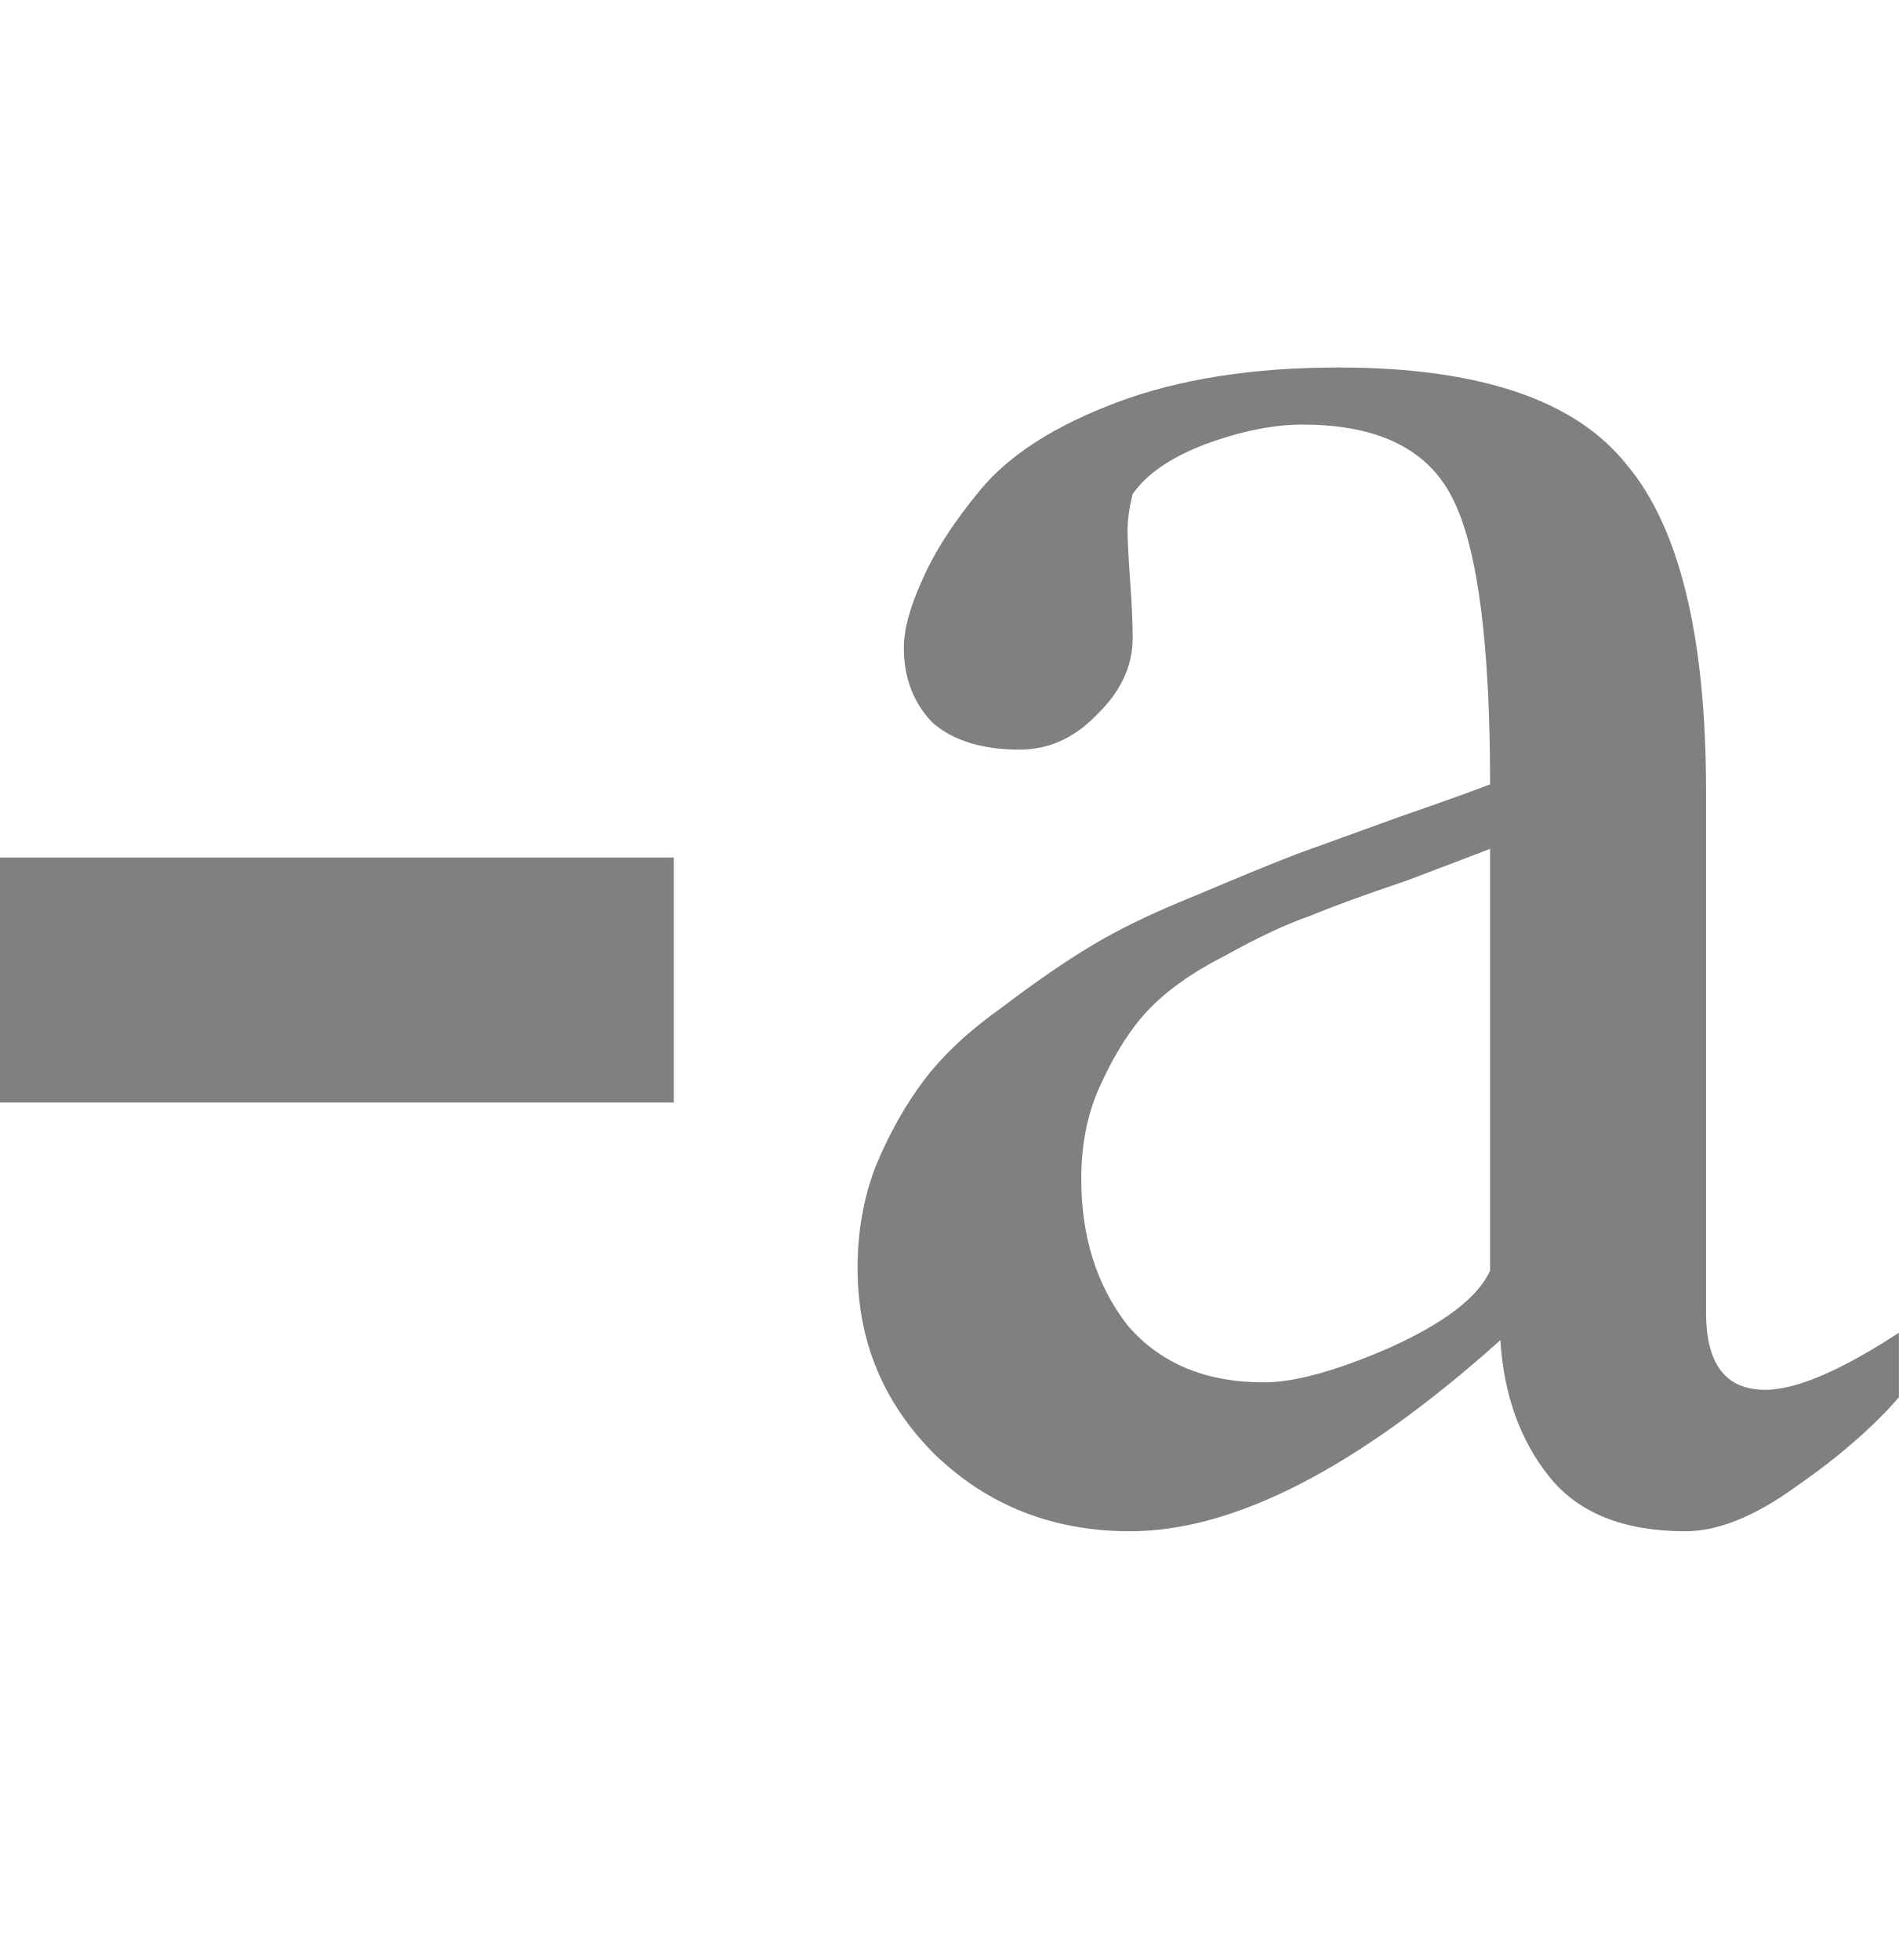
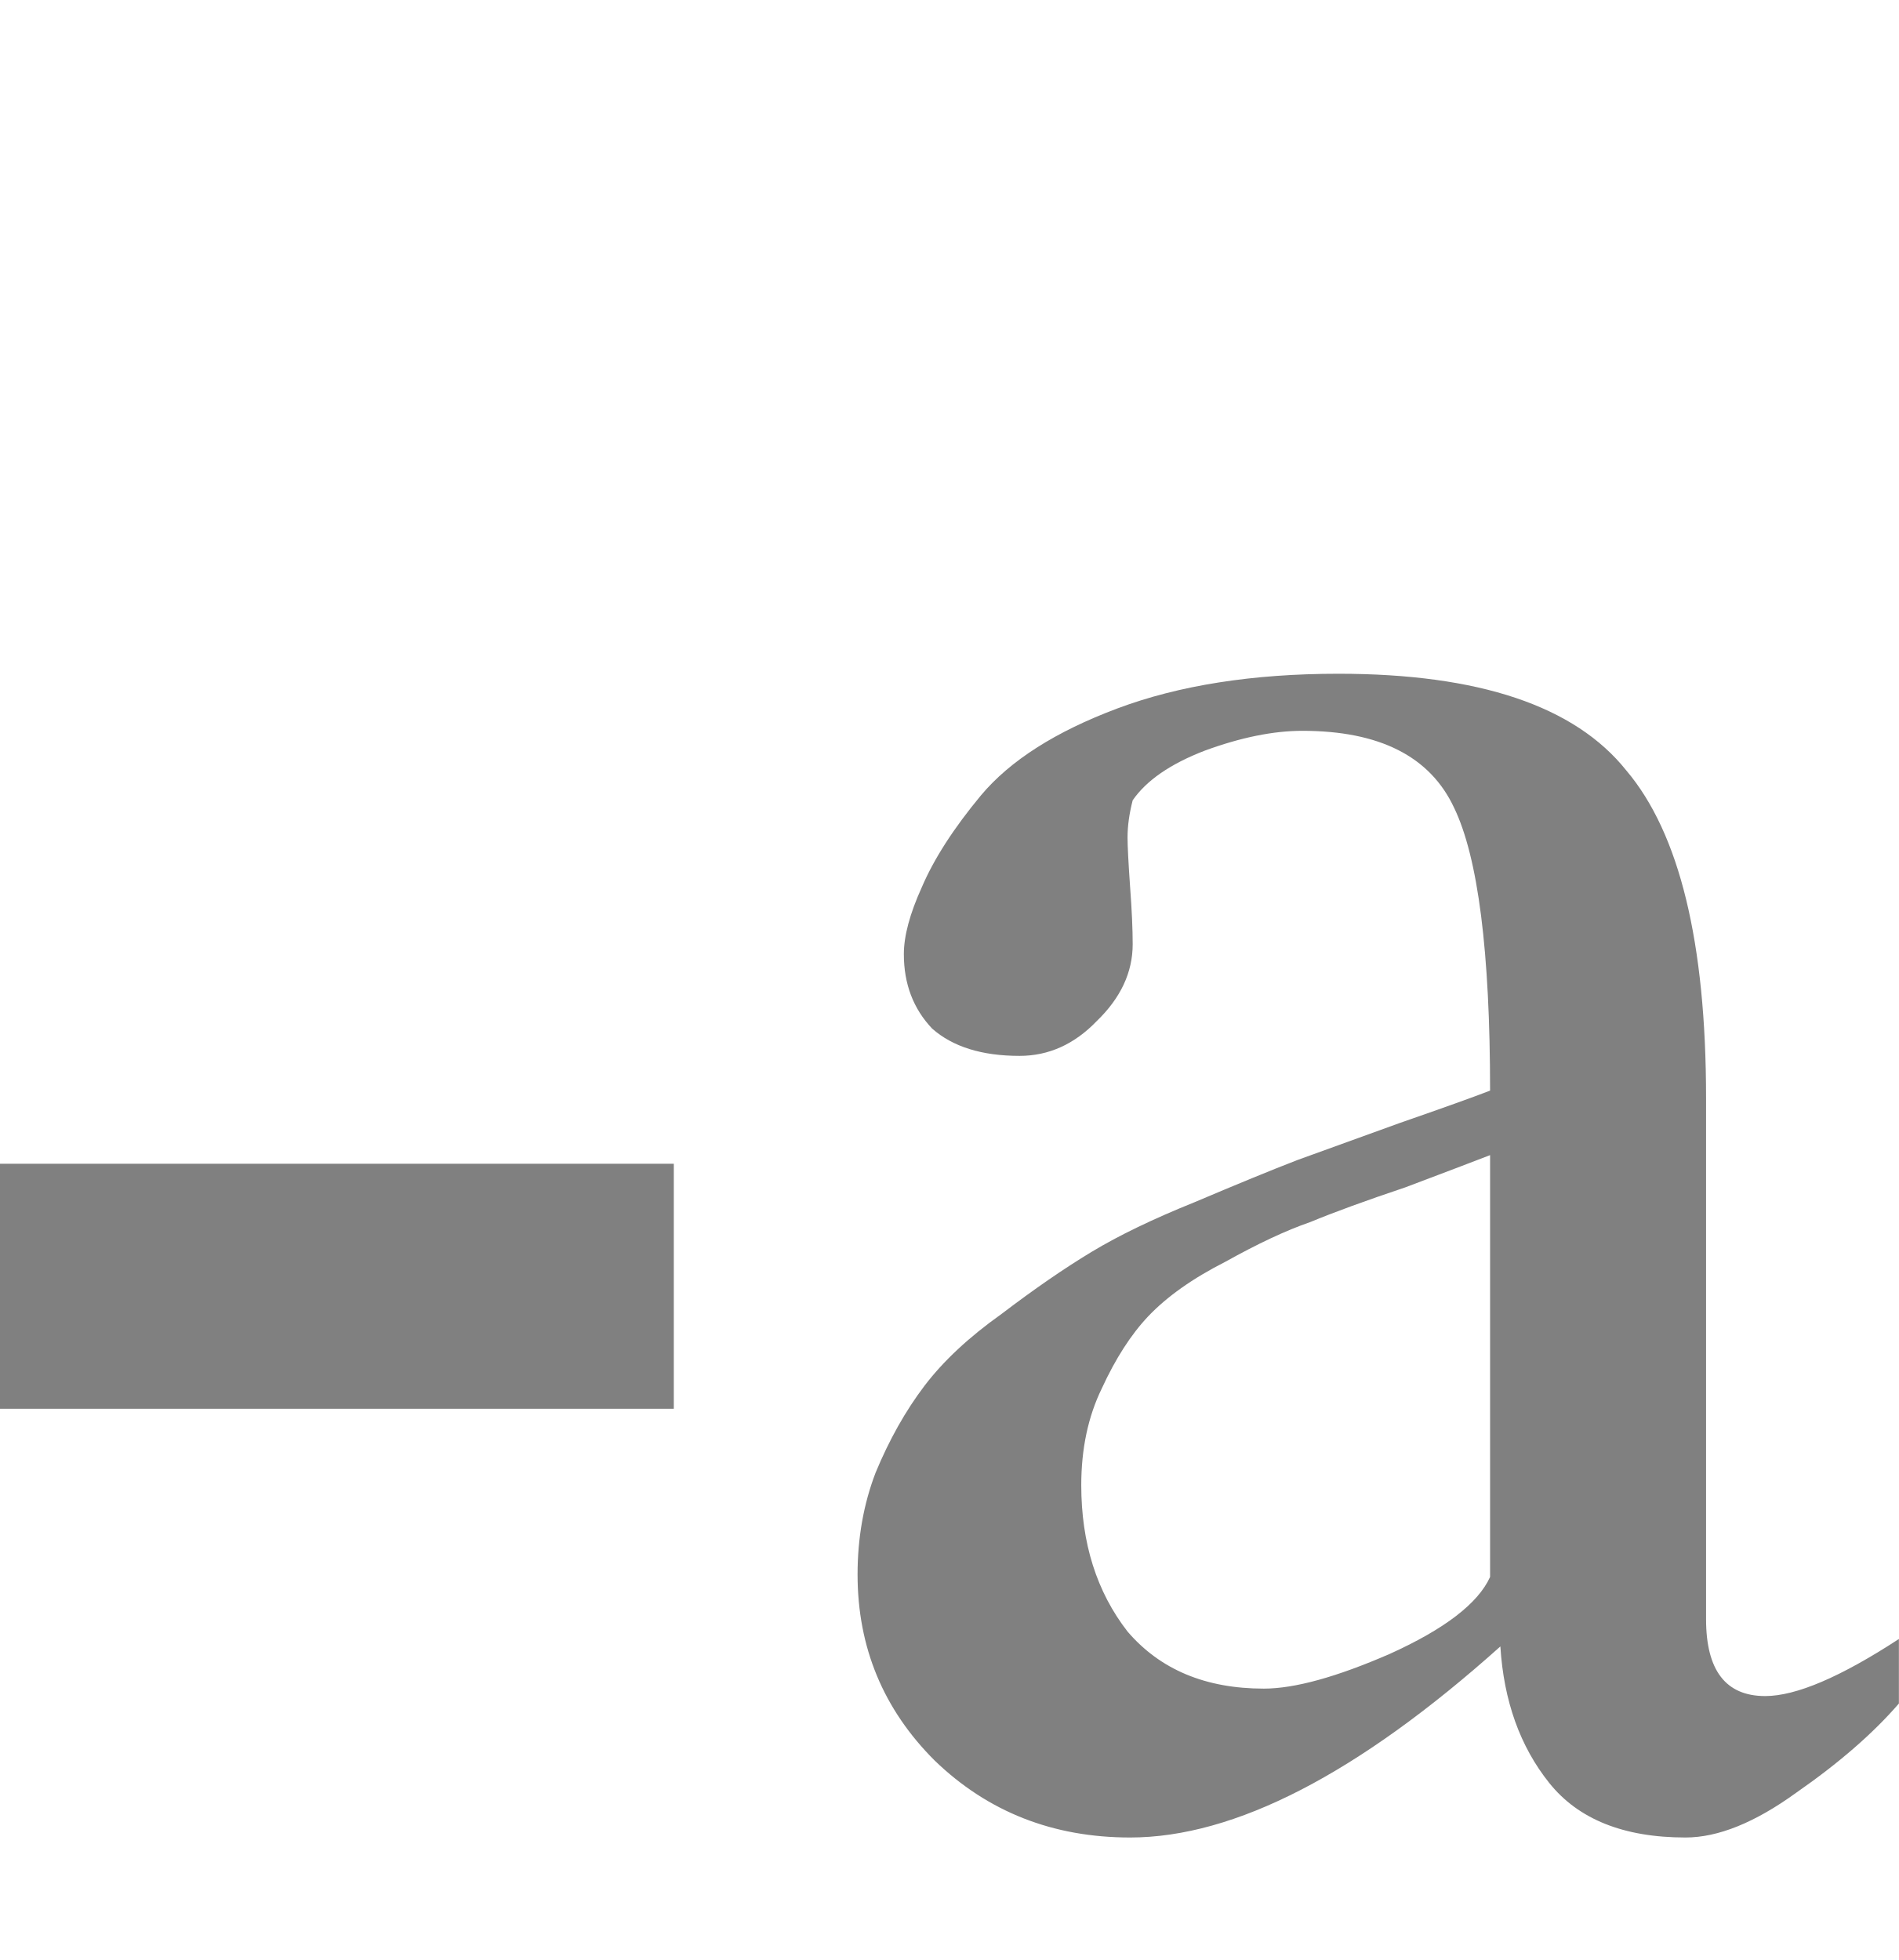
<svg xmlns="http://www.w3.org/2000/svg" width="31" height="32" id="svg4449" version="1.1">
  <defs id="defs4451" />
  <g id="layer1" transform="translate(-14,17.62)">
-     <g style="fill:#808080;fill-opacity:1;stroke:none" id="text4469" transform="matrix(1.022305,0,0,0.9009009,-0.3122677,-6.124504)">
+     <g style="fill:#808080;fill-opacity:1;stroke:none" id="text4469" transform="matrix(1.022305,0,0,0.9009009,-0.3122677,-1.124504)">
      <path d="m 14,2.78 10.76,0 0,4.44 -10.76,0 0,-4.44" id="path5540" />
    </g>
-     <g transform="matrix(1.049383,0,0,1.012793,7.012346,-22.37587)" style="fill:#808080;fill-opacity:1;stroke:none" id="text5558">
+     <g transform="matrix(1.049383,0,0,1.012793,7.012346,-17.37587)" style="fill:#808080;fill-opacity:1;stroke:none" id="text5558">
      <path d="m 20.72,15.14 c -2e-6,-0.293 0.093,-0.653 0.28,-1.08 0.187,-0.453 0.493,-0.947 0.92,-1.48 0.453,-0.56 1.16,-1.027 2.12,-1.4 0.96,-0.373 2.107,-0.56 3.44,-0.56 2.187,1.8e-5 3.68,0.52 4.48,1.56 0.827,1.013 1.24,2.773 1.24,5.28 l 0,8.4 c -1.5e-5,0.827 0.307,1.24 0.92,1.24 0.48,10e-7 1.173,-0.307 2.08,-0.92 l 0,1.04 c -0.4,0.48 -0.933,0.96 -1.6,1.44 -0.64,0.48 -1.213,0.72 -1.72,0.72 -0.96,-10e-7 -1.667,-0.293 -2.12,-0.88 -0.453,-0.587 -0.707,-1.32 -0.76,-2.2 -2.213,2.053 -4.133,3.08 -5.76,3.08 -1.2,-10e-7 -2.213,-0.413 -3.04,-1.24 -0.8,-0.827 -1.2,-1.827 -1.2,-3 -2e-6,-0.587 0.093,-1.133 0.28,-1.64 0.213,-0.533 0.467,-1 0.76,-1.4 0.293,-0.4 0.693,-0.787 1.2,-1.16 0.507,-0.4 0.973,-0.733 1.4,-1 0.427,-0.267 0.96,-0.533 1.6,-0.8 0.667,-0.293 1.2,-0.52 1.6,-0.68 0.427,-0.16 0.96,-0.36 1.6,-0.6 0.667,-0.24 1.133,-0.413 1.4,-0.52 -1.1e-5,-2.24 -0.187,-3.76 -0.56,-4.56 -0.373,-0.827 -1.16,-1.24 -2.36,-1.24 -0.453,1.7e-5 -0.96,0.107 -1.52,0.32 -0.533,0.213 -0.907,0.48 -1.12,0.8 -0.053,0.213 -0.08,0.413 -0.08,0.6 -6e-6,0.133 0.013,0.4 0.04,0.8 0.027,0.373 0.04,0.68 0.04,0.92 -6e-6,0.453 -0.187,0.867 -0.56,1.24 -0.347,0.373 -0.747,0.56 -1.2,0.56 -0.587,1.2e-5 -1.04,-0.147 -1.36,-0.44 -0.293,-0.32 -0.44,-0.72 -0.44,-1.2 m 9.12,10.04 0,-6.8 c -0.267,0.107 -0.707,0.28 -1.32,0.52 -0.613,0.213 -1.107,0.4 -1.48,0.56 -0.373,0.133 -0.813,0.347 -1.32,0.64 -0.507,0.267 -0.907,0.56 -1.2,0.88 -0.267,0.293 -0.507,0.68 -0.72,1.16 -0.213,0.453 -0.32,0.973 -0.32,1.56 -5e-6,0.933 0.24,1.72 0.72,2.36 0.507,0.613 1.213,0.92 2.12,0.92 0.48,2e-6 1.133,-0.187 1.96,-0.56 0.853,-0.4 1.373,-0.813 1.56,-1.24" id="path5567" style="fill:#808080;fill-opacity:1" />
    </g>
  </g>
</svg>
